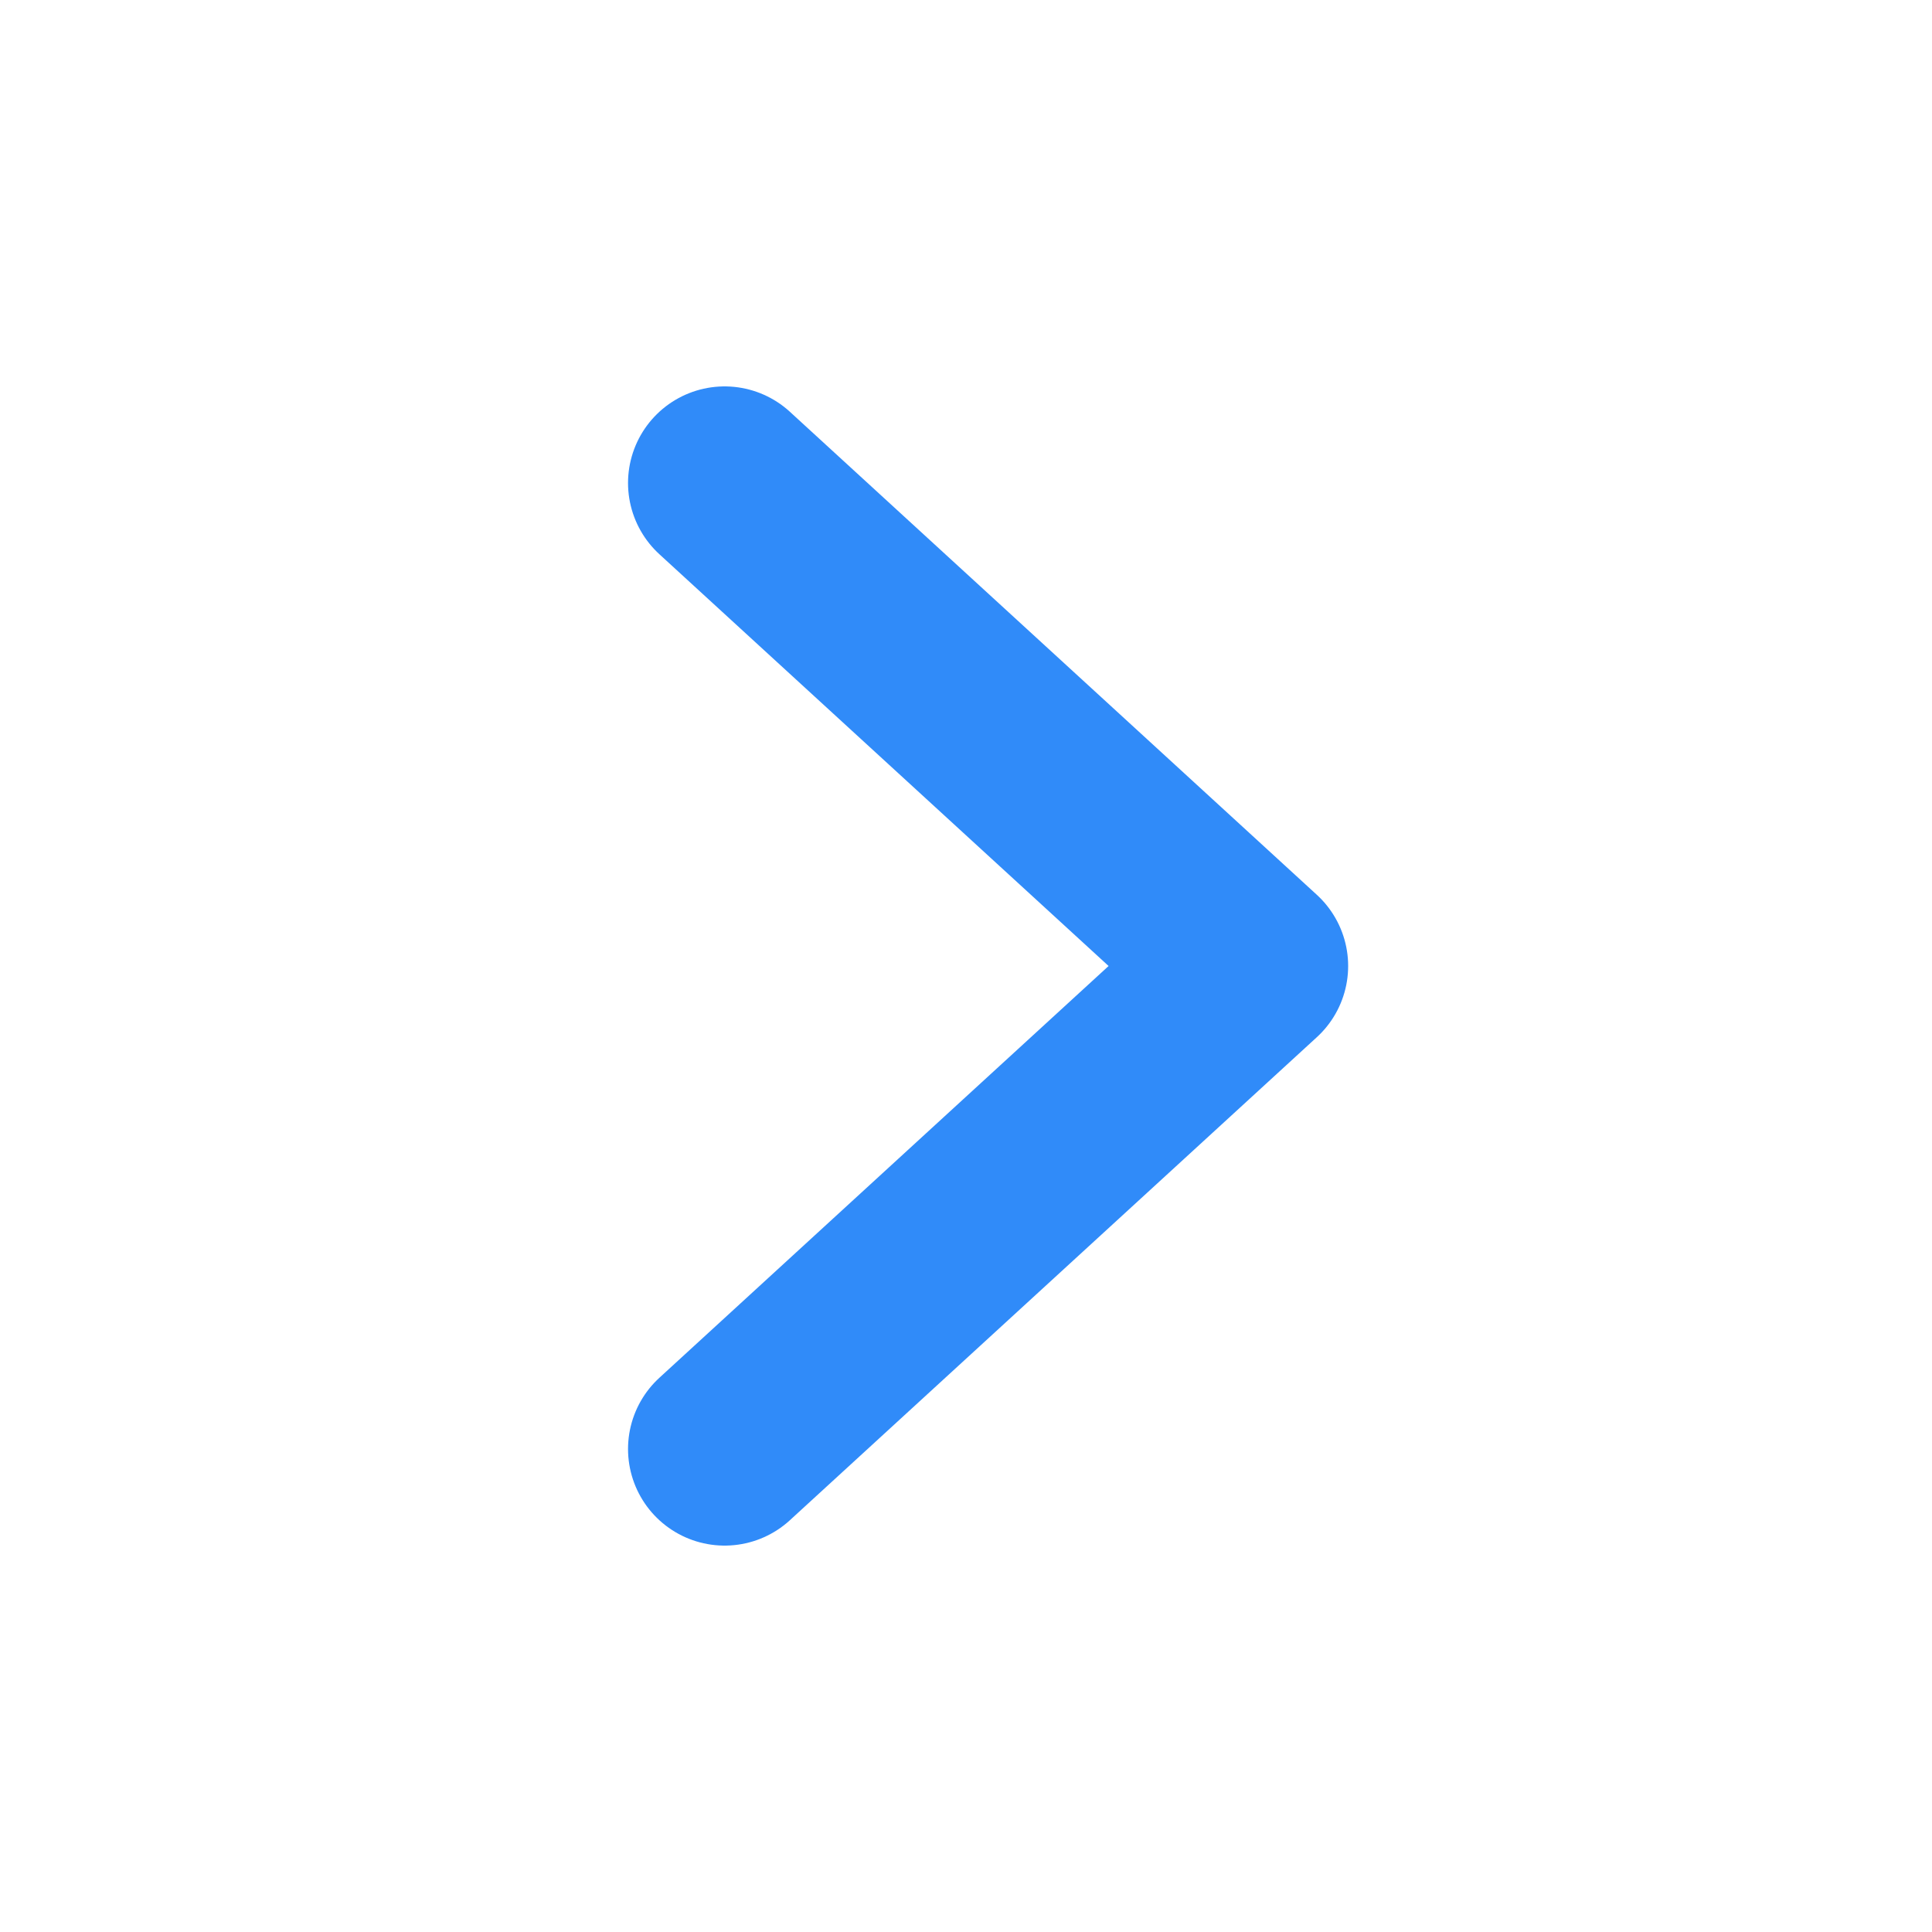
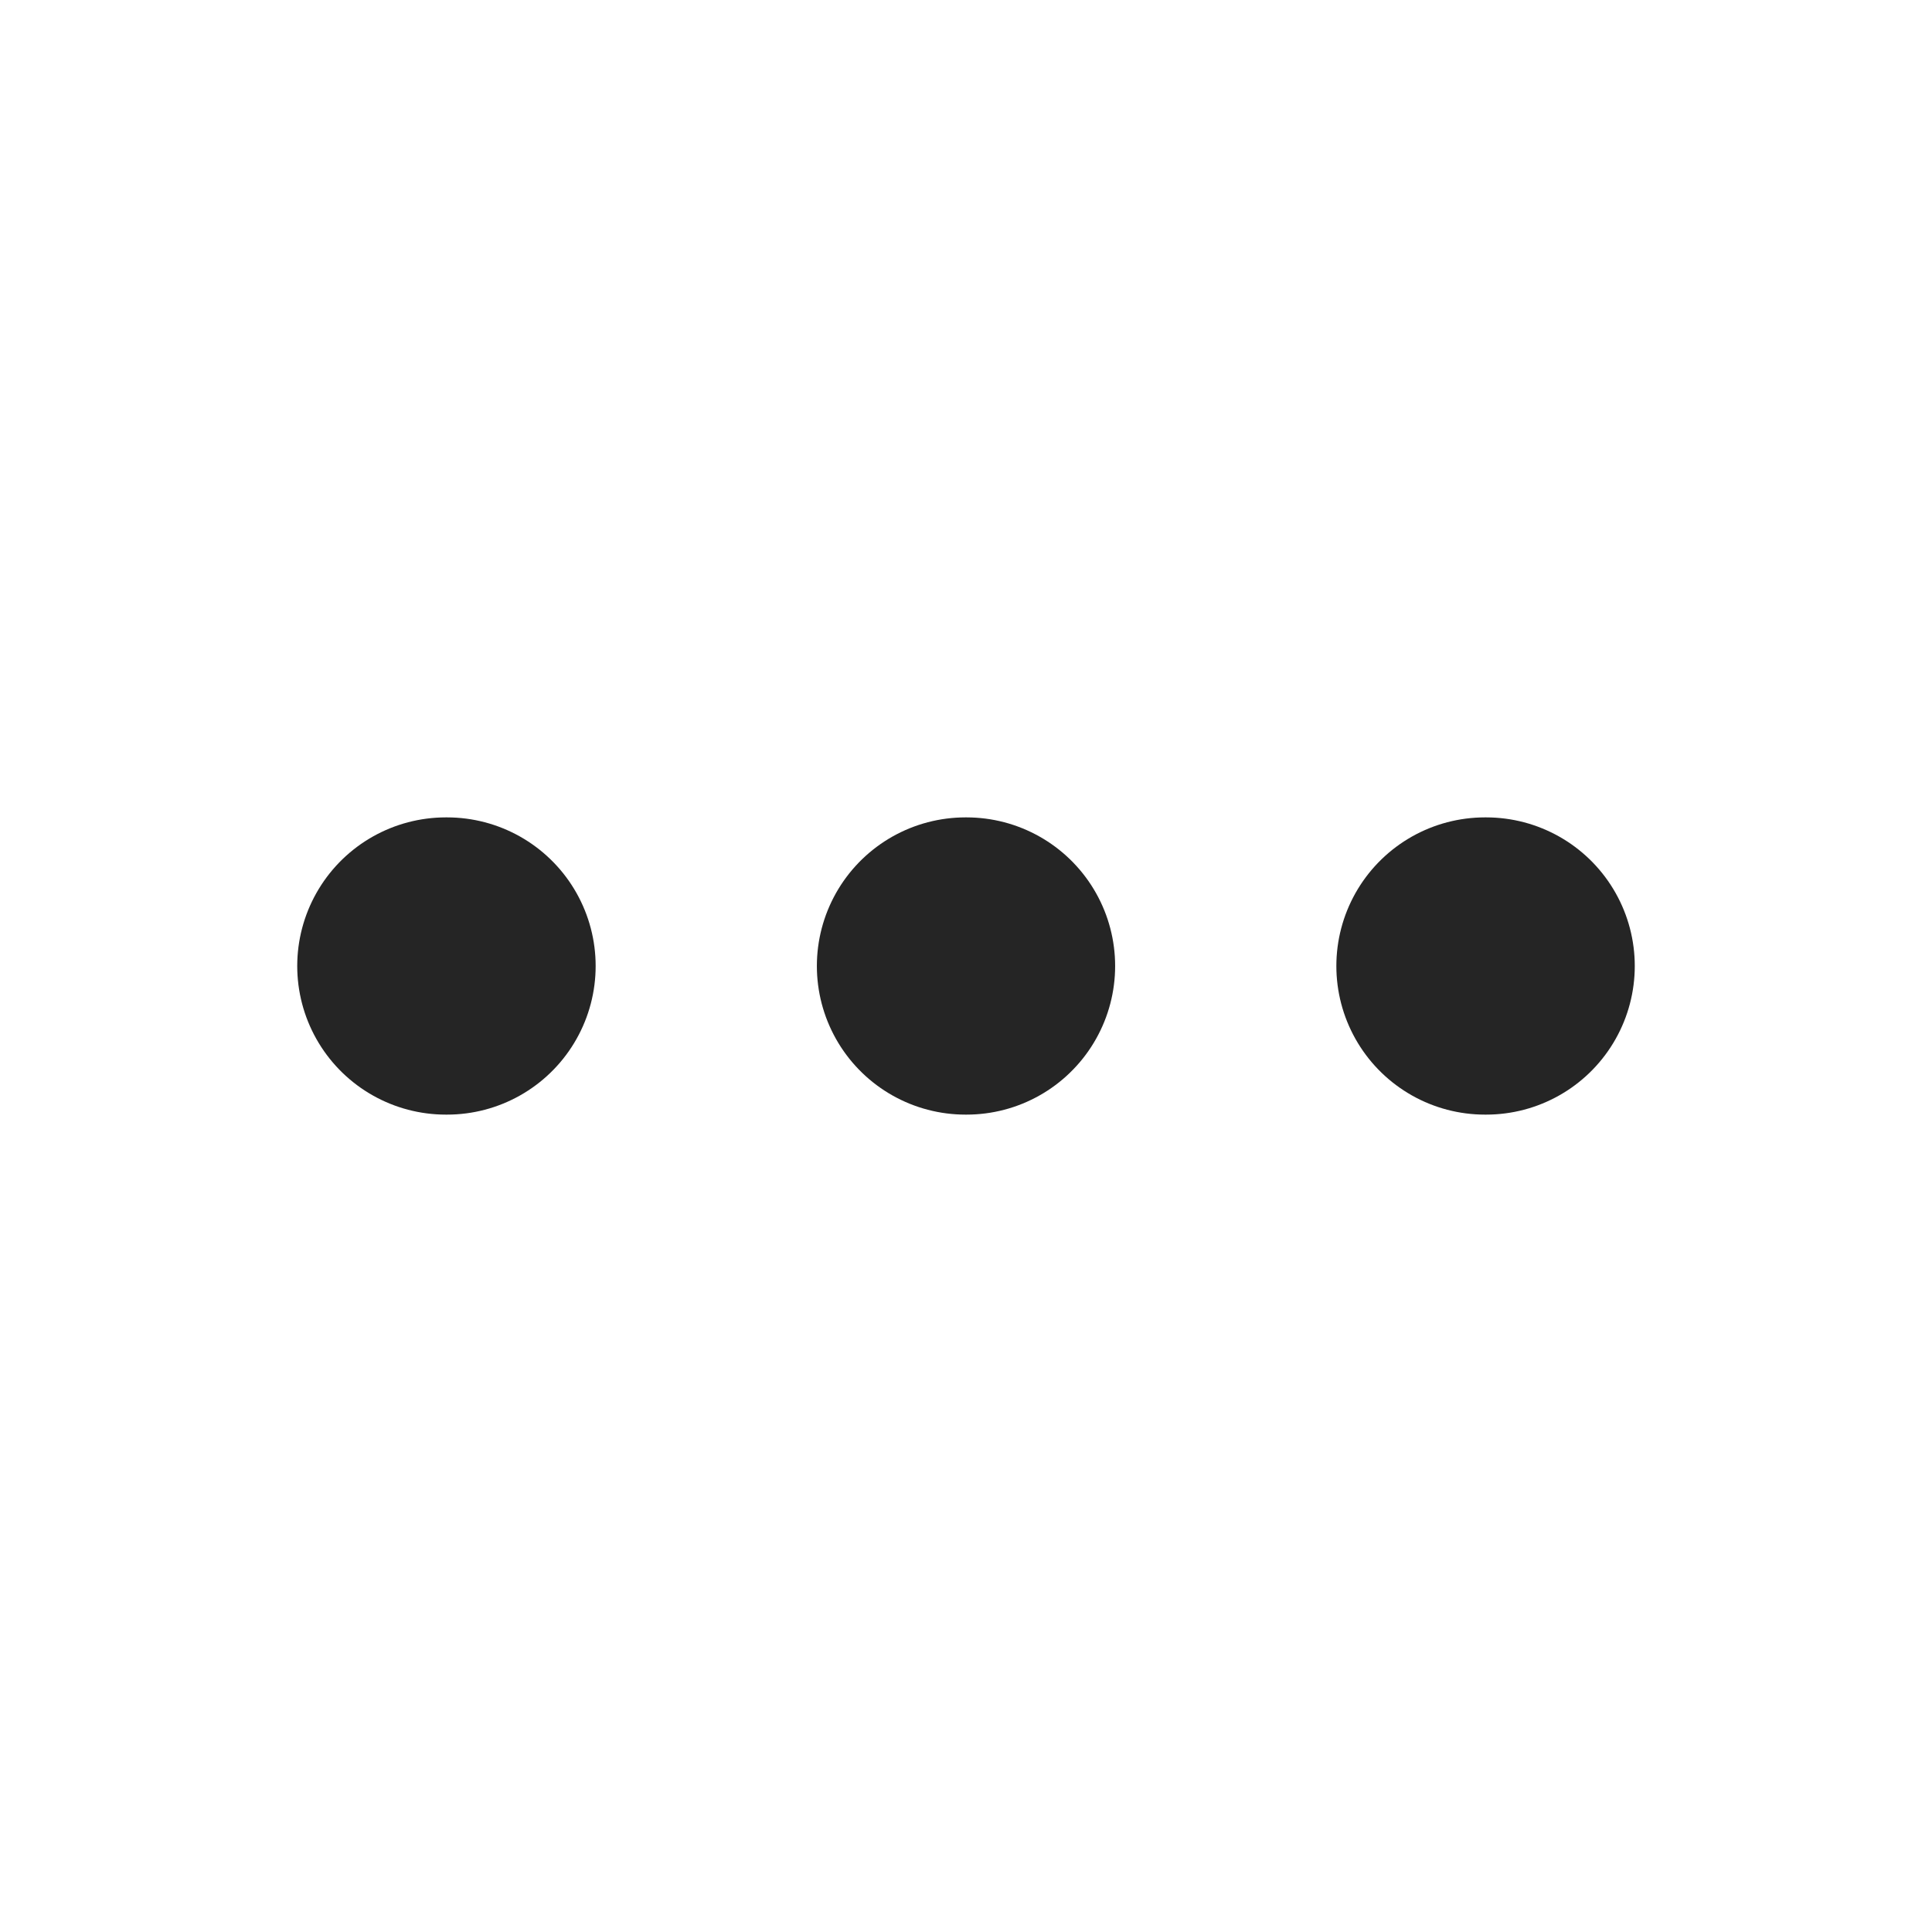
- <svg xmlns="http://www.w3.org/2000/svg" width="15" height="15" viewBox="0 0 15 15" fill="none">
-   <path d="M5.626 11.25L9.717 7.5L5.626 3.75" stroke="#308BF9" stroke-width="1.5" stroke-linecap="round" stroke-linejoin="round" />
+ <svg xmlns="http://www.w3.org/2000/svg" width="26" height="26" viewBox="0 0 26 26" fill="none">
+   <path d="M12.993 13L13.007 13M19.984 13L20 13M6 13L6.016 13" stroke="#252525" stroke-width="4" stroke-linecap="round" stroke-linejoin="round" />
</svg>
